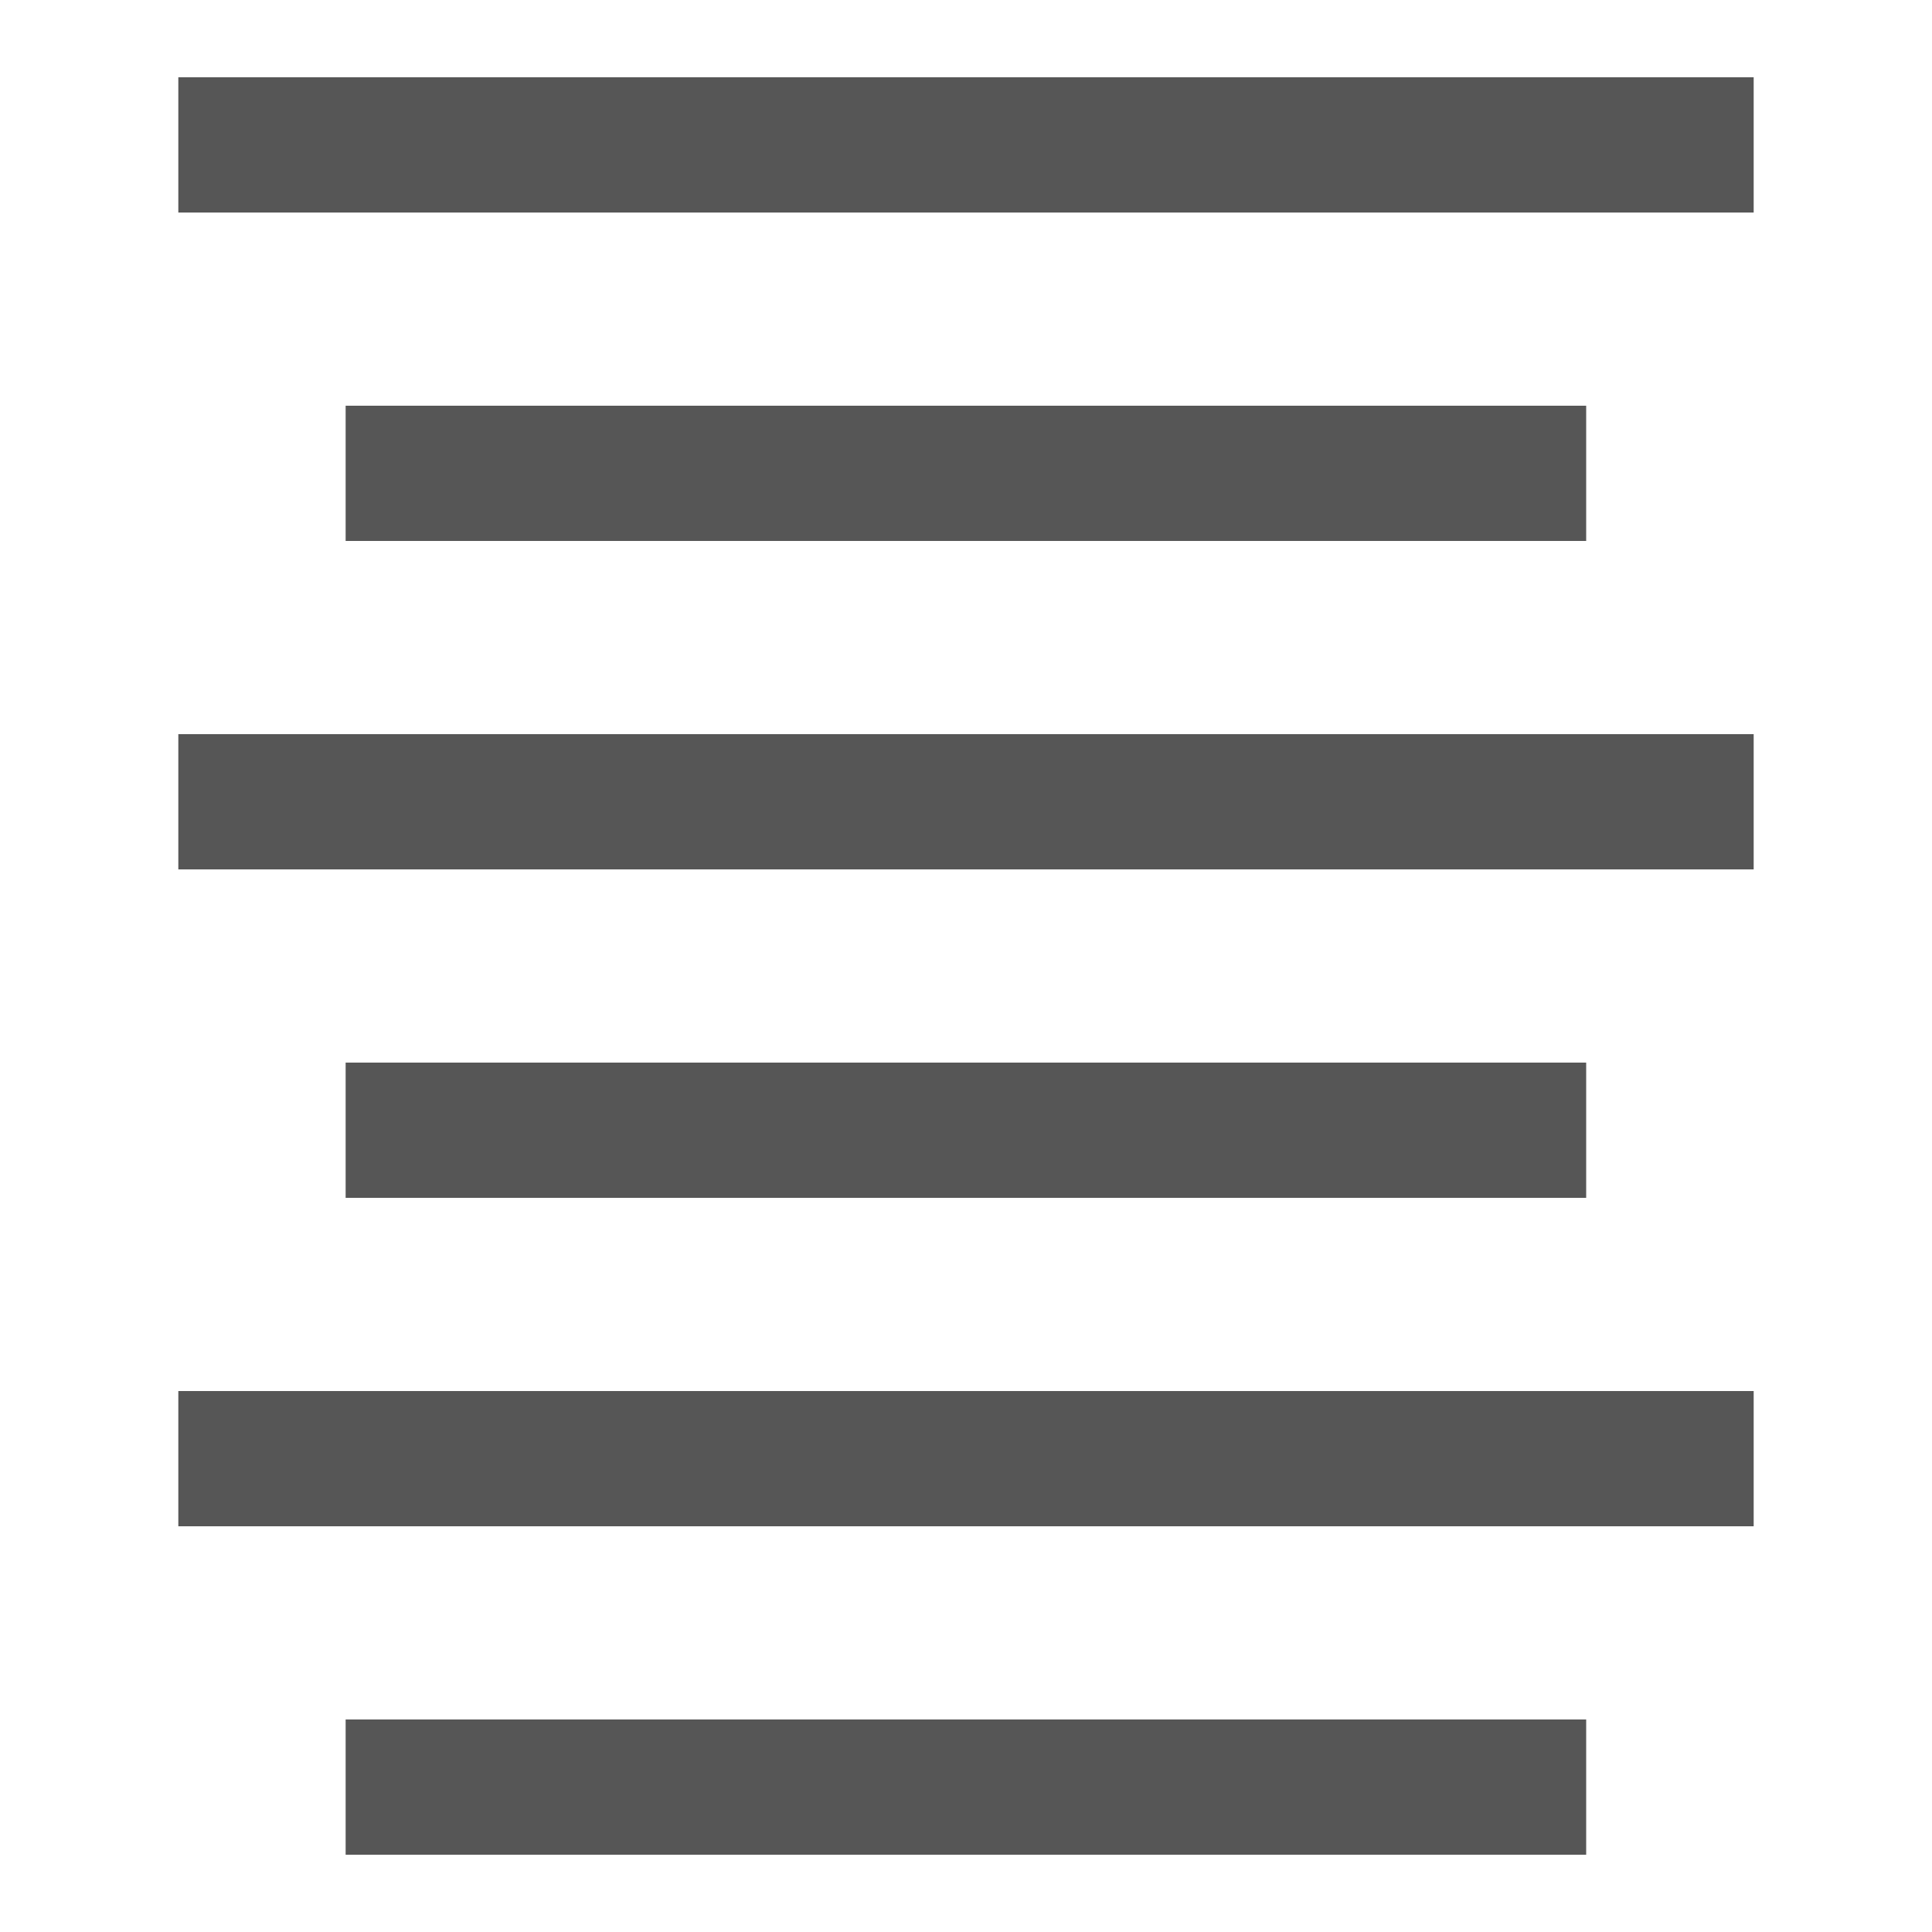
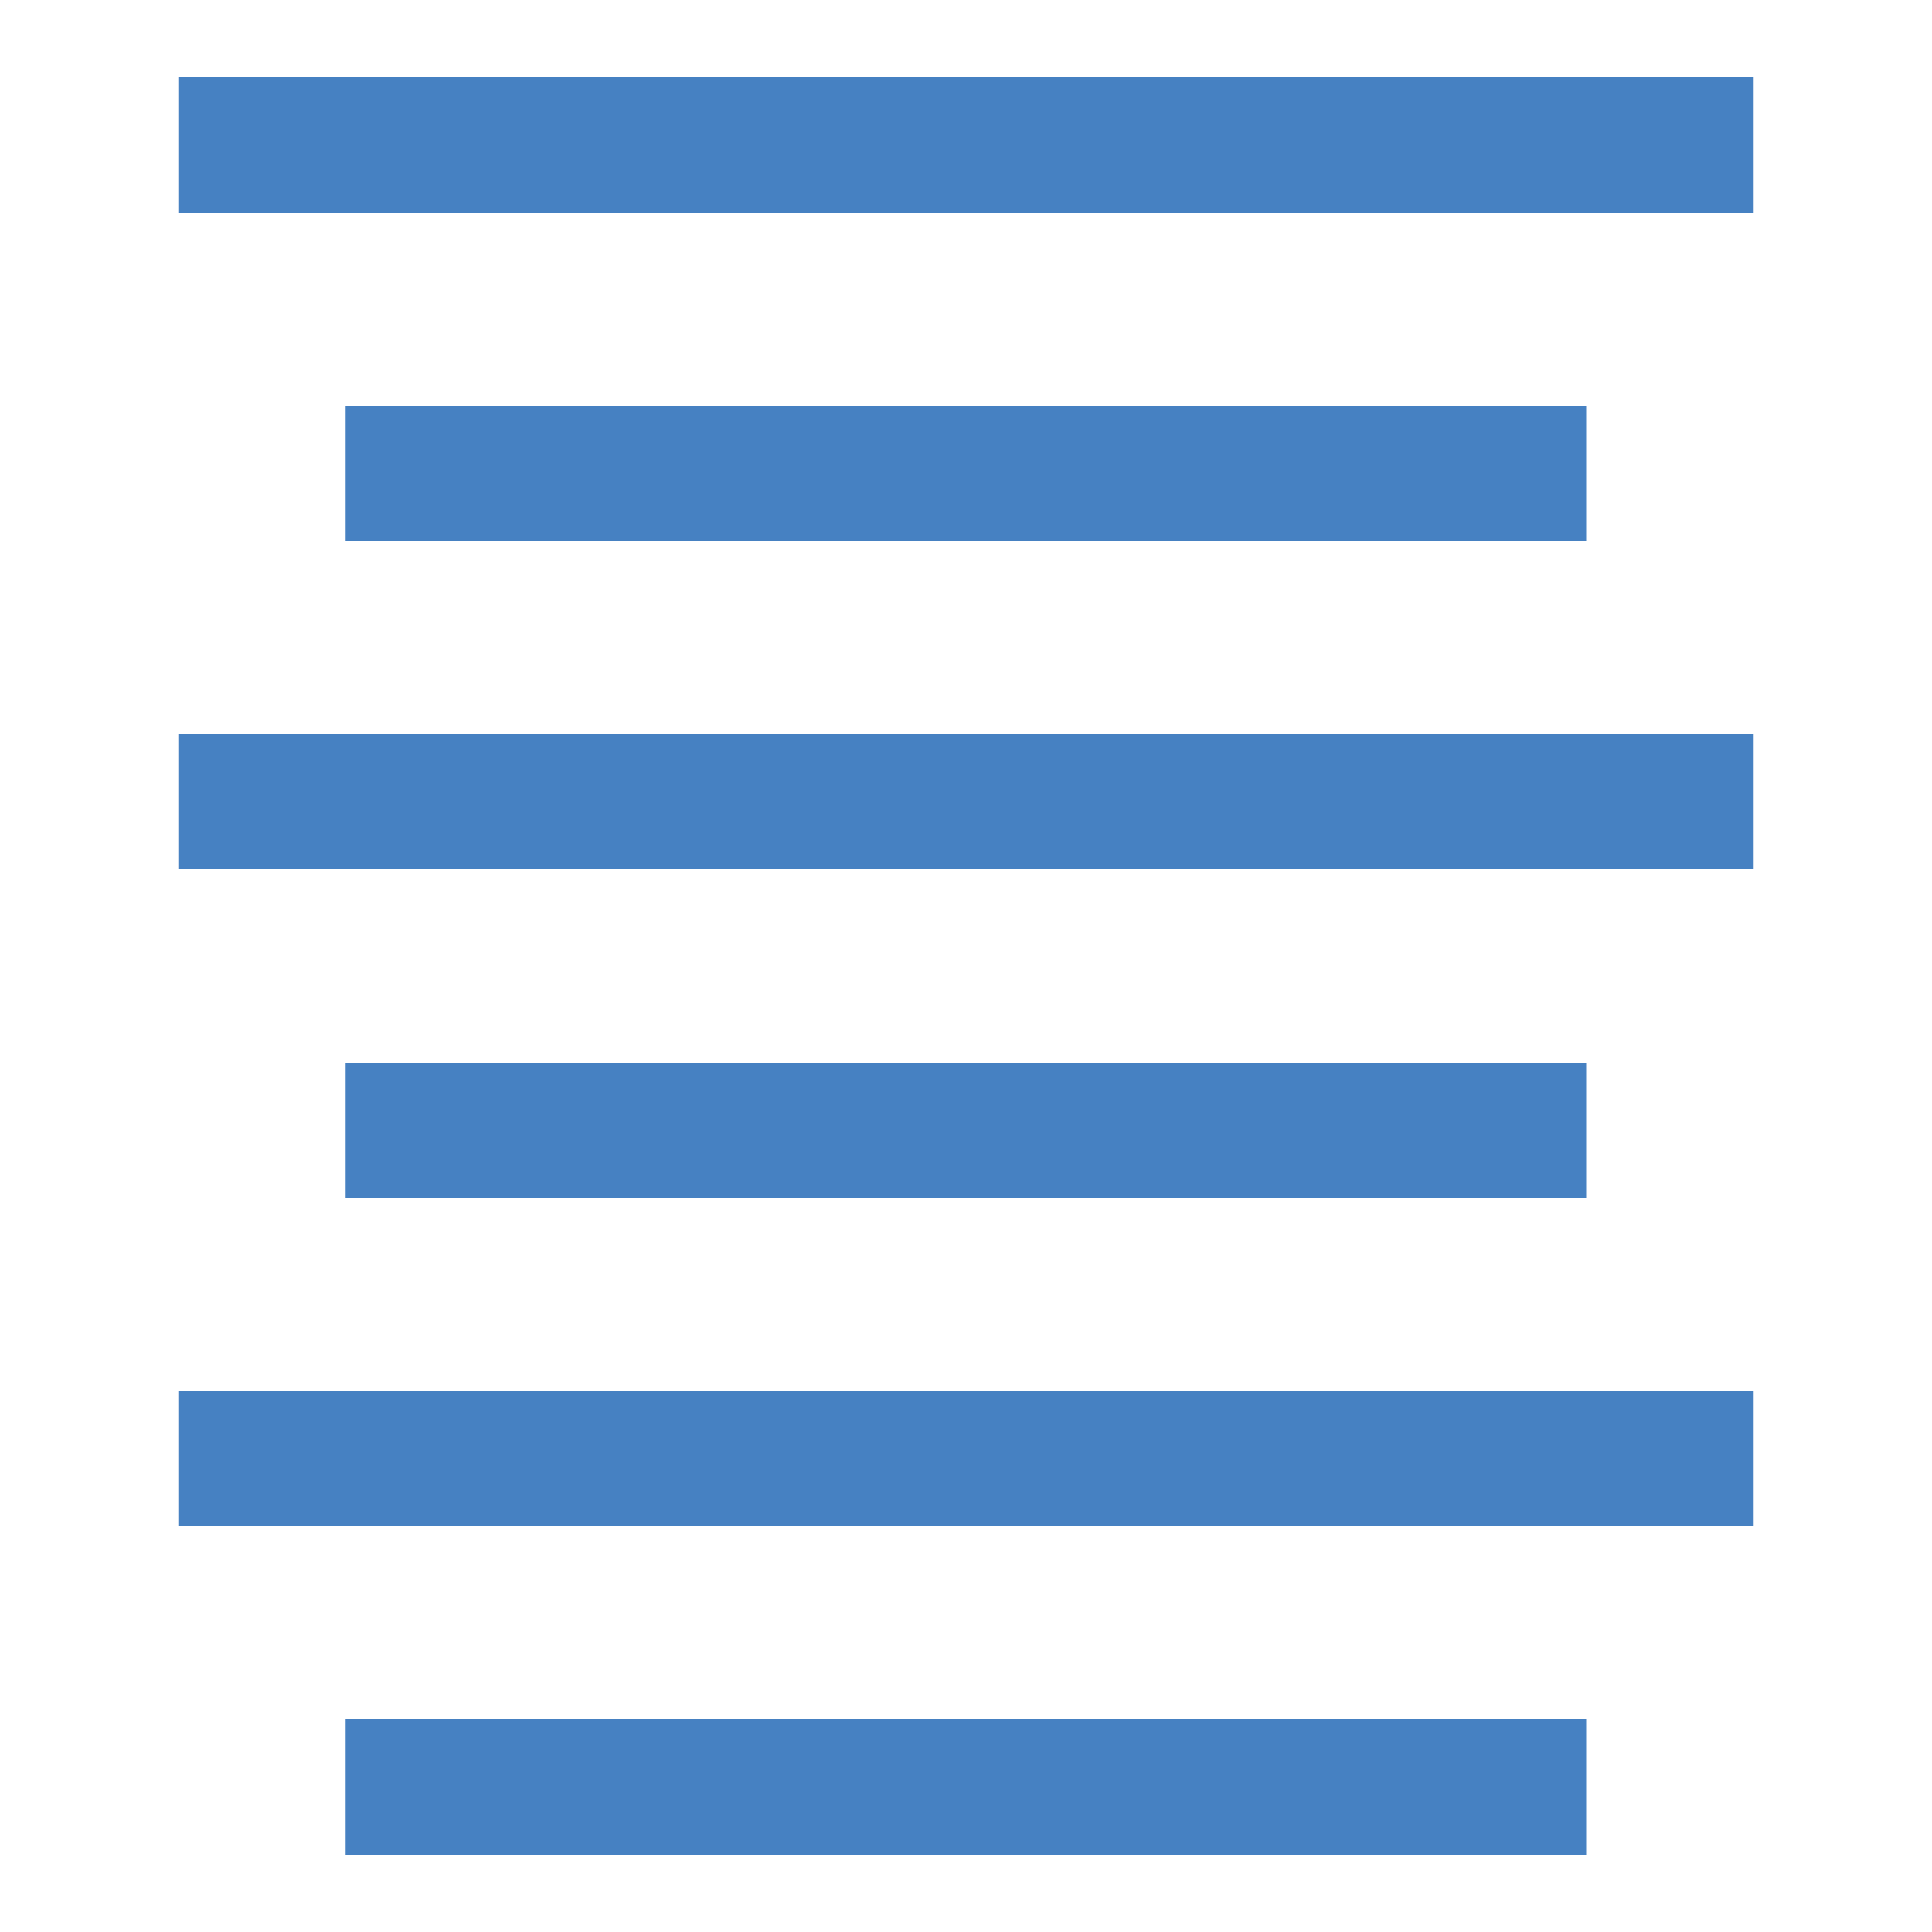
<svg xmlns="http://www.w3.org/2000/svg" width="10mm" height="10mm" viewBox="0 0 10 10">
-   <path d="M.923.75h8.154m-7.288 1.7H8.21M.923 4.15h8.154m-7.288 1.7H8.21M.923 7.55h8.154m-7.288 1.7H8.21" style="fill:none;stroke:#565656;stroke-width:.7;stroke-linecap:butt;stroke-linejoin:miter;stroke-dasharray:none;stroke-opacity:1" />
+   <path d="M.923.75h8.154M1.789 2.45H8.21M.923 4.15h8.154M1.789 5.85H8.21M.923 7.55h8.154M1.789 9.25H8.21" style="fill:none;stroke:#4681c2;stroke-width:.7;stroke-linecap:butt;stroke-linejoin:miter;stroke-dasharray:none;stroke-opacity:1" />
</svg>
